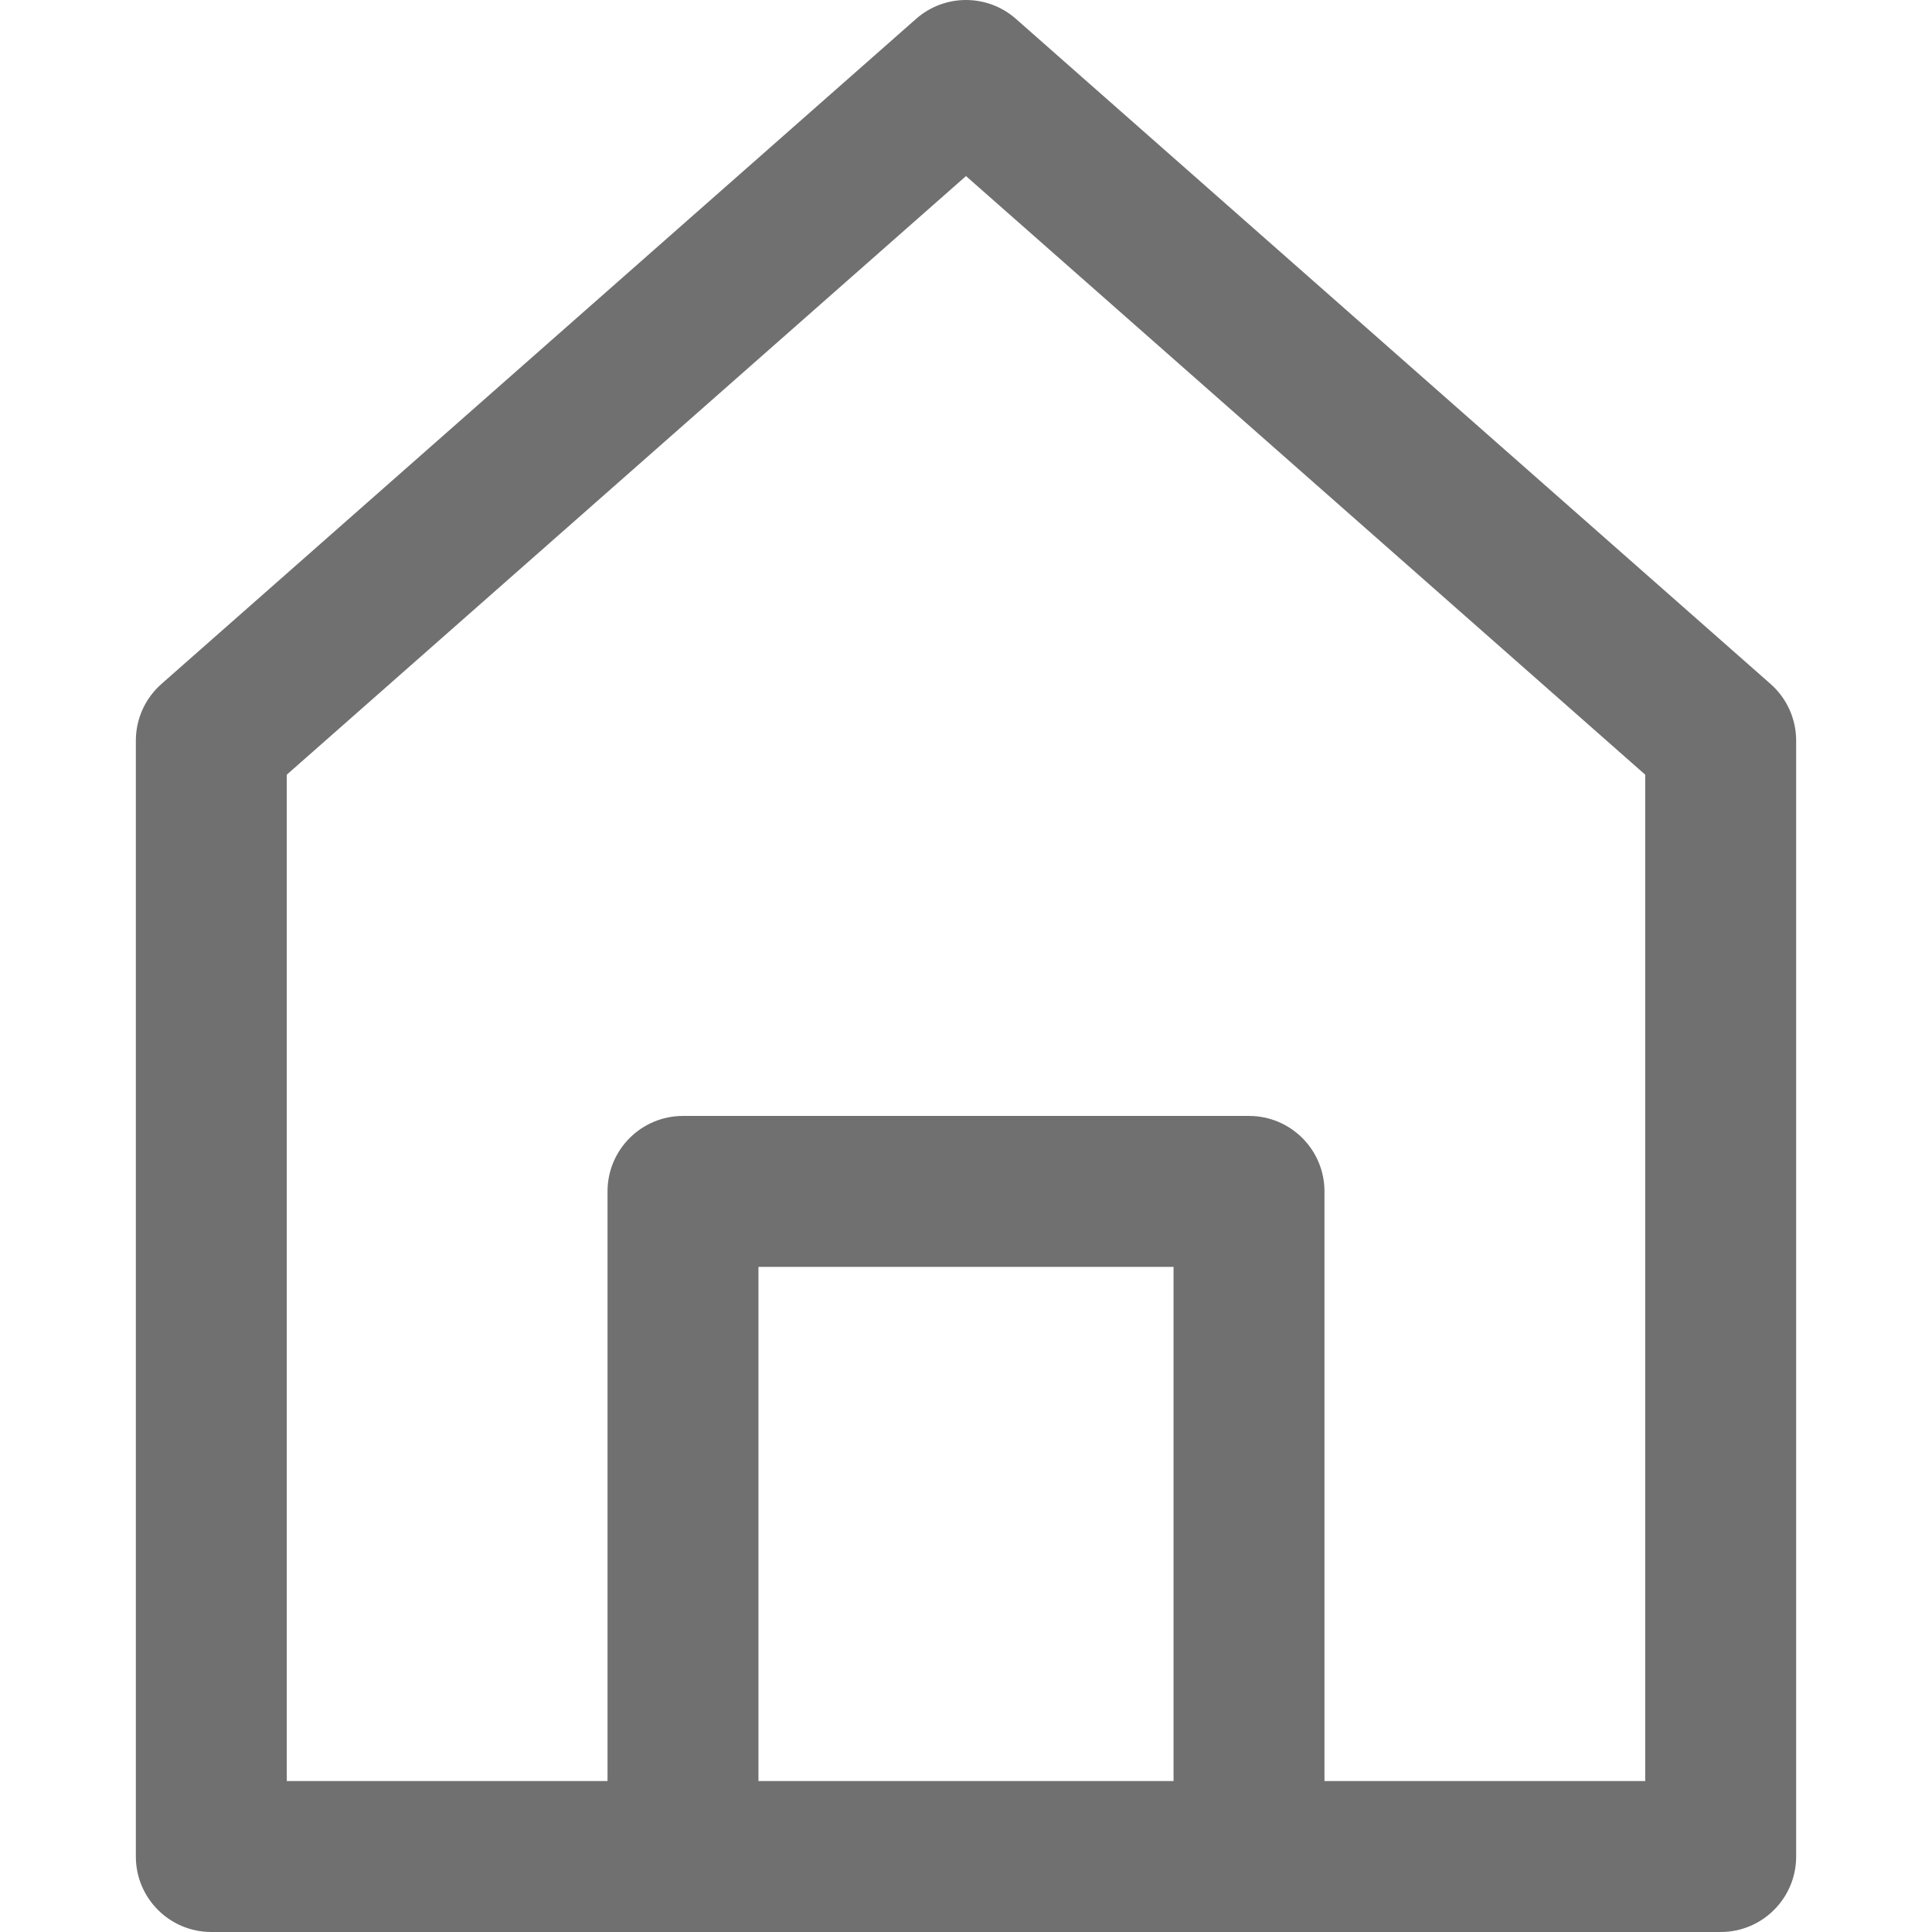
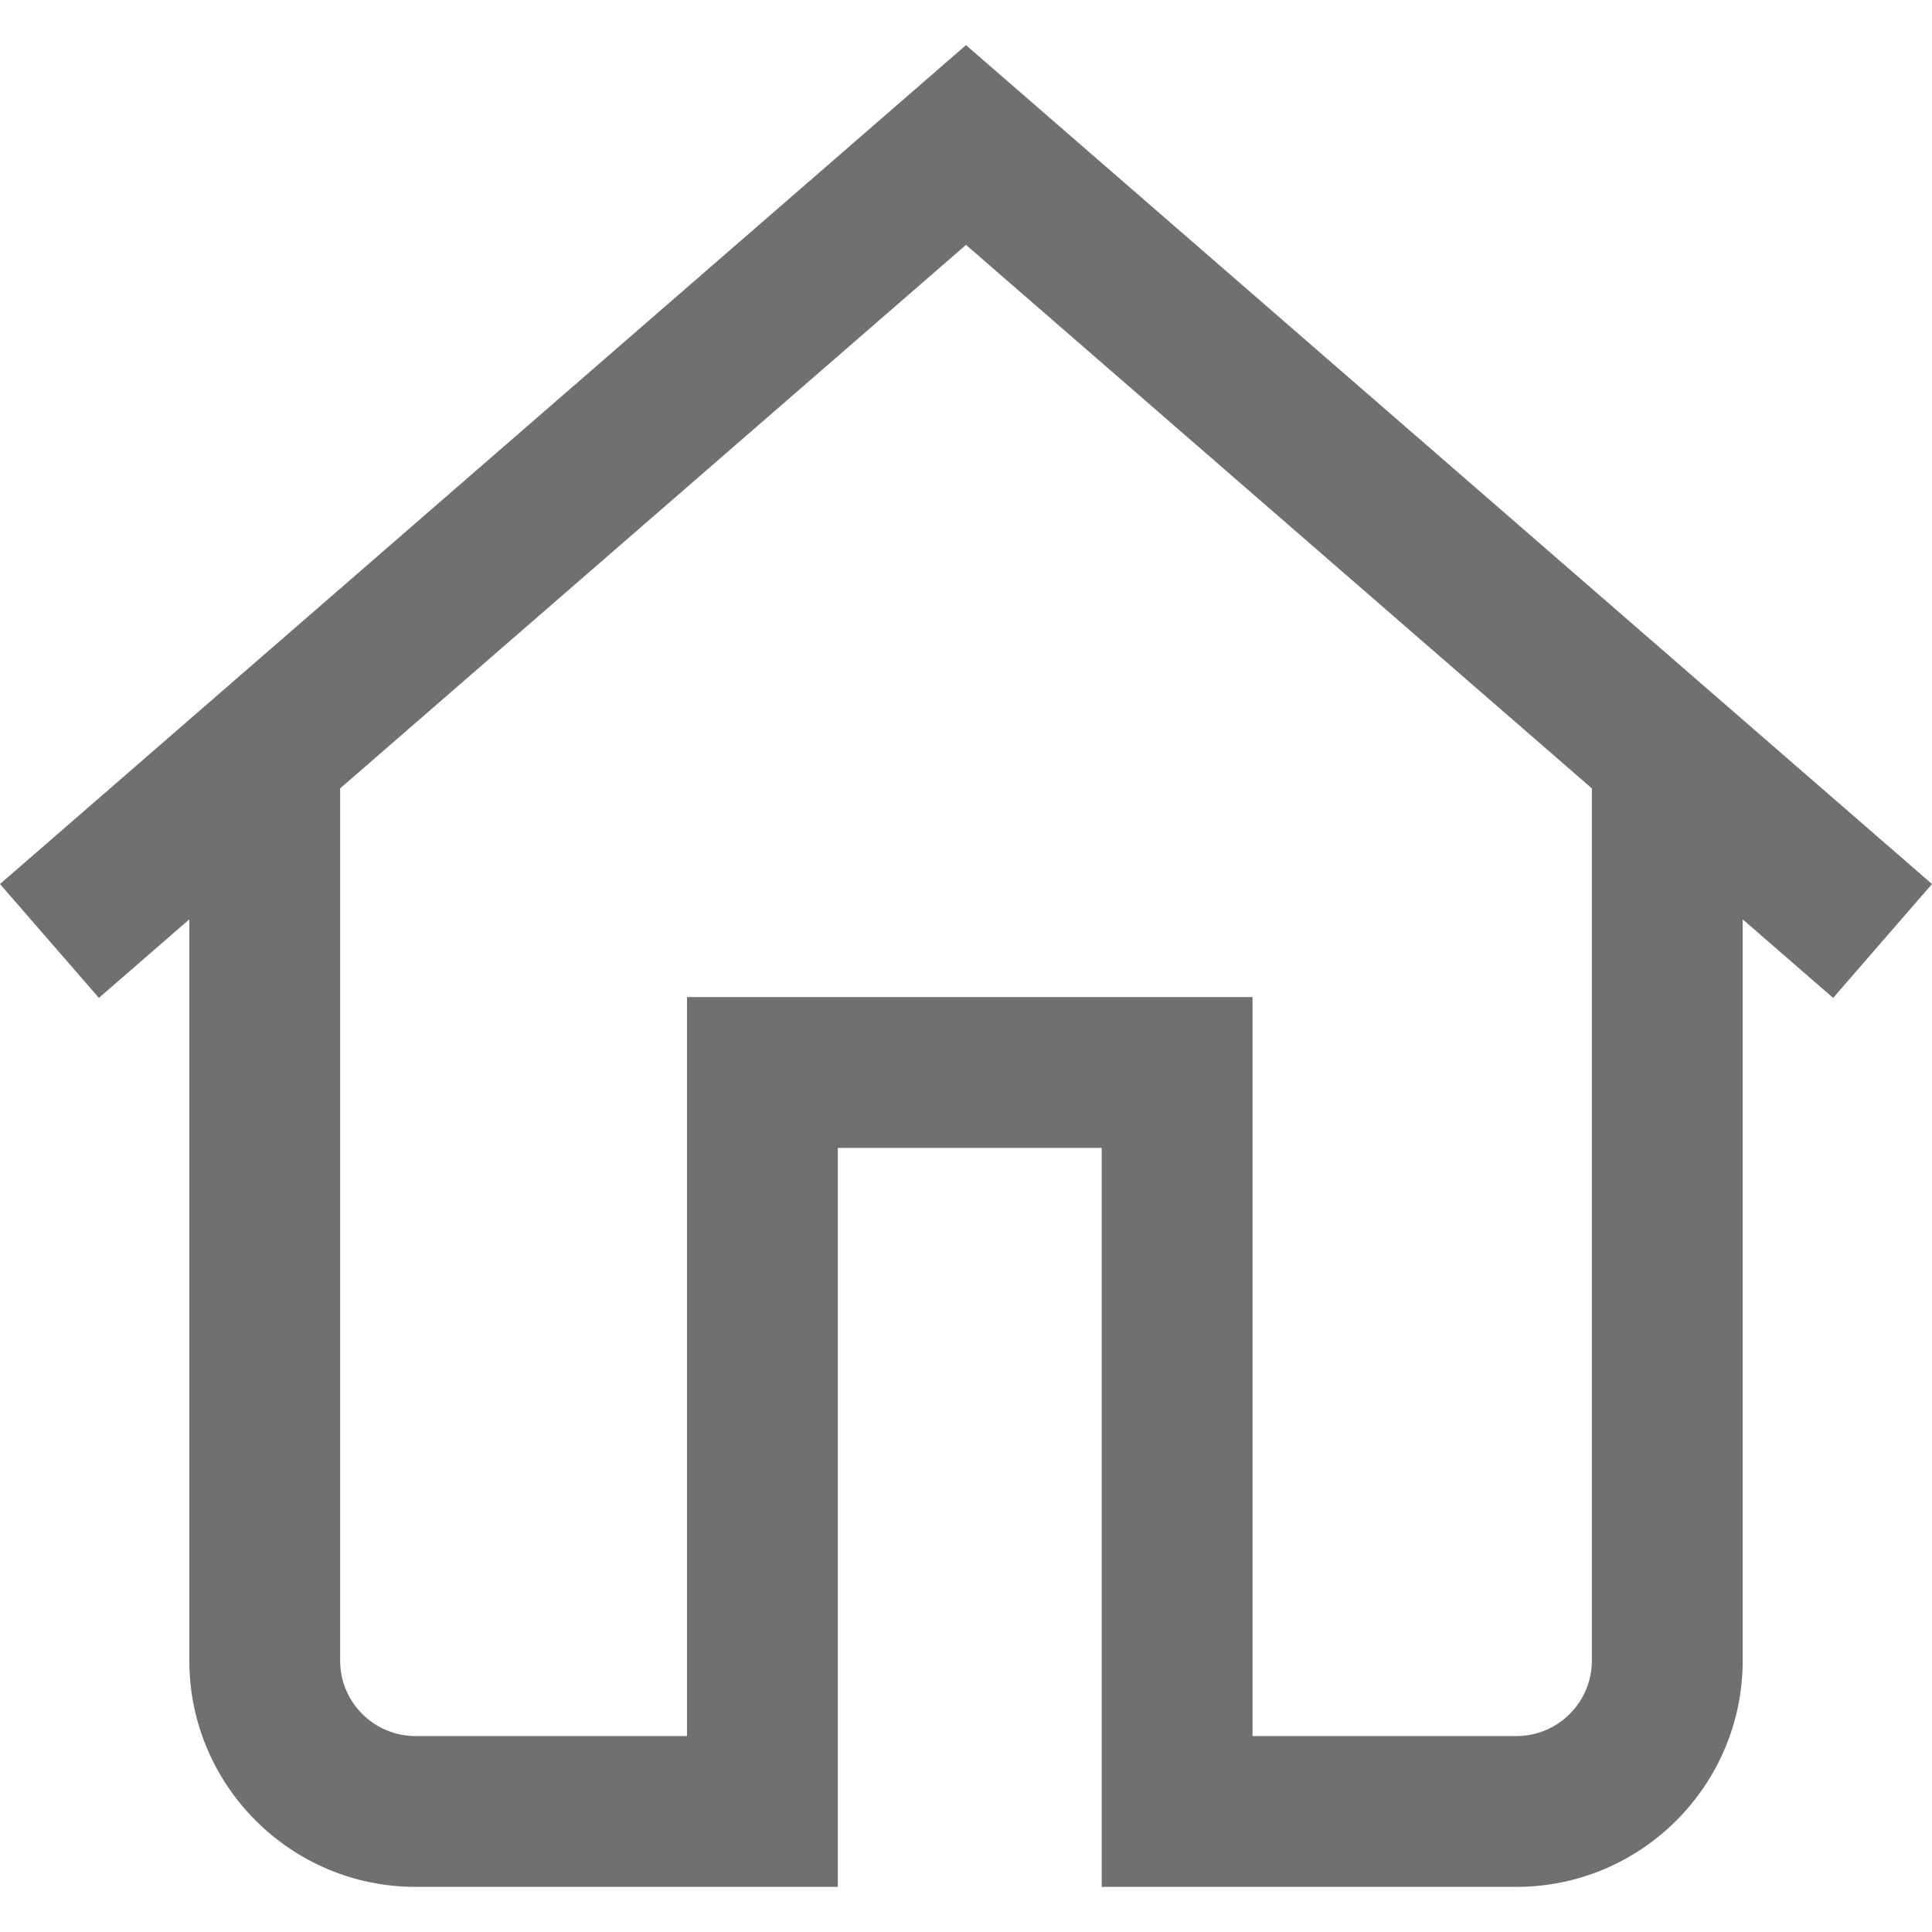
- <svg xmlns="http://www.w3.org/2000/svg" version="1.1" id="Capa_1" x="0px" y="0px" fill="#707070" viewBox="0 0 512.001 512.001" style="enable-background:new 0 0 512.001 512.001;" xml:space="preserve">
+ <svg xmlns="http://www.w3.org/2000/svg" version="1.1" id="Capa_1" x="0px" y="0px" fill="#707070" viewBox="0 0 512 512" style="enable-background:new 0 0 512 512;" xml:space="preserve">
  <g>
    <g>
-       <path d="M469.224,181.262l-200-176.266c-7.558-6.661-18.89-6.661-26.447,0l-200,176.266C38.468,185.059,36,190.525,36,196.267    v295.734c0,11.046,8.954,20,20,20c13.683,0,380.118,0,400,0c11.046,0,20-8.954,20-20V196.267    C476,190.525,473.532,185.059,469.224,181.262z M311,472.001H201V335.736h110V472.001z M436,472.001h-85V315.736    c0-11.046-8.954-20-20-20H181c-11.046,0-20,8.954-20,20v156.265H76V205.299L256,46.66l180,158.639V472.001z" />
+       <path d="M256,11.96L0,234.276l26.206,30.176l23.967-20.814V440.09c0,33.056,26.893,59.95,59.95,59.95h111.906V304.204h69.941    V500.04h109.908c33.056,0,59.95-26.893,59.95-59.95V243.639l23.967,20.814L512,234.277L256,11.96z M421.861,440.09    c0,11.019-8.964,19.983-19.983,19.983h-69.941V264.238H182.062v195.836h-71.94c-11.019,0-19.983-8.964-19.983-19.983V208.931    L256,64.894l165.861,144.037V440.09z" />
    </g>
  </g>
</svg>
